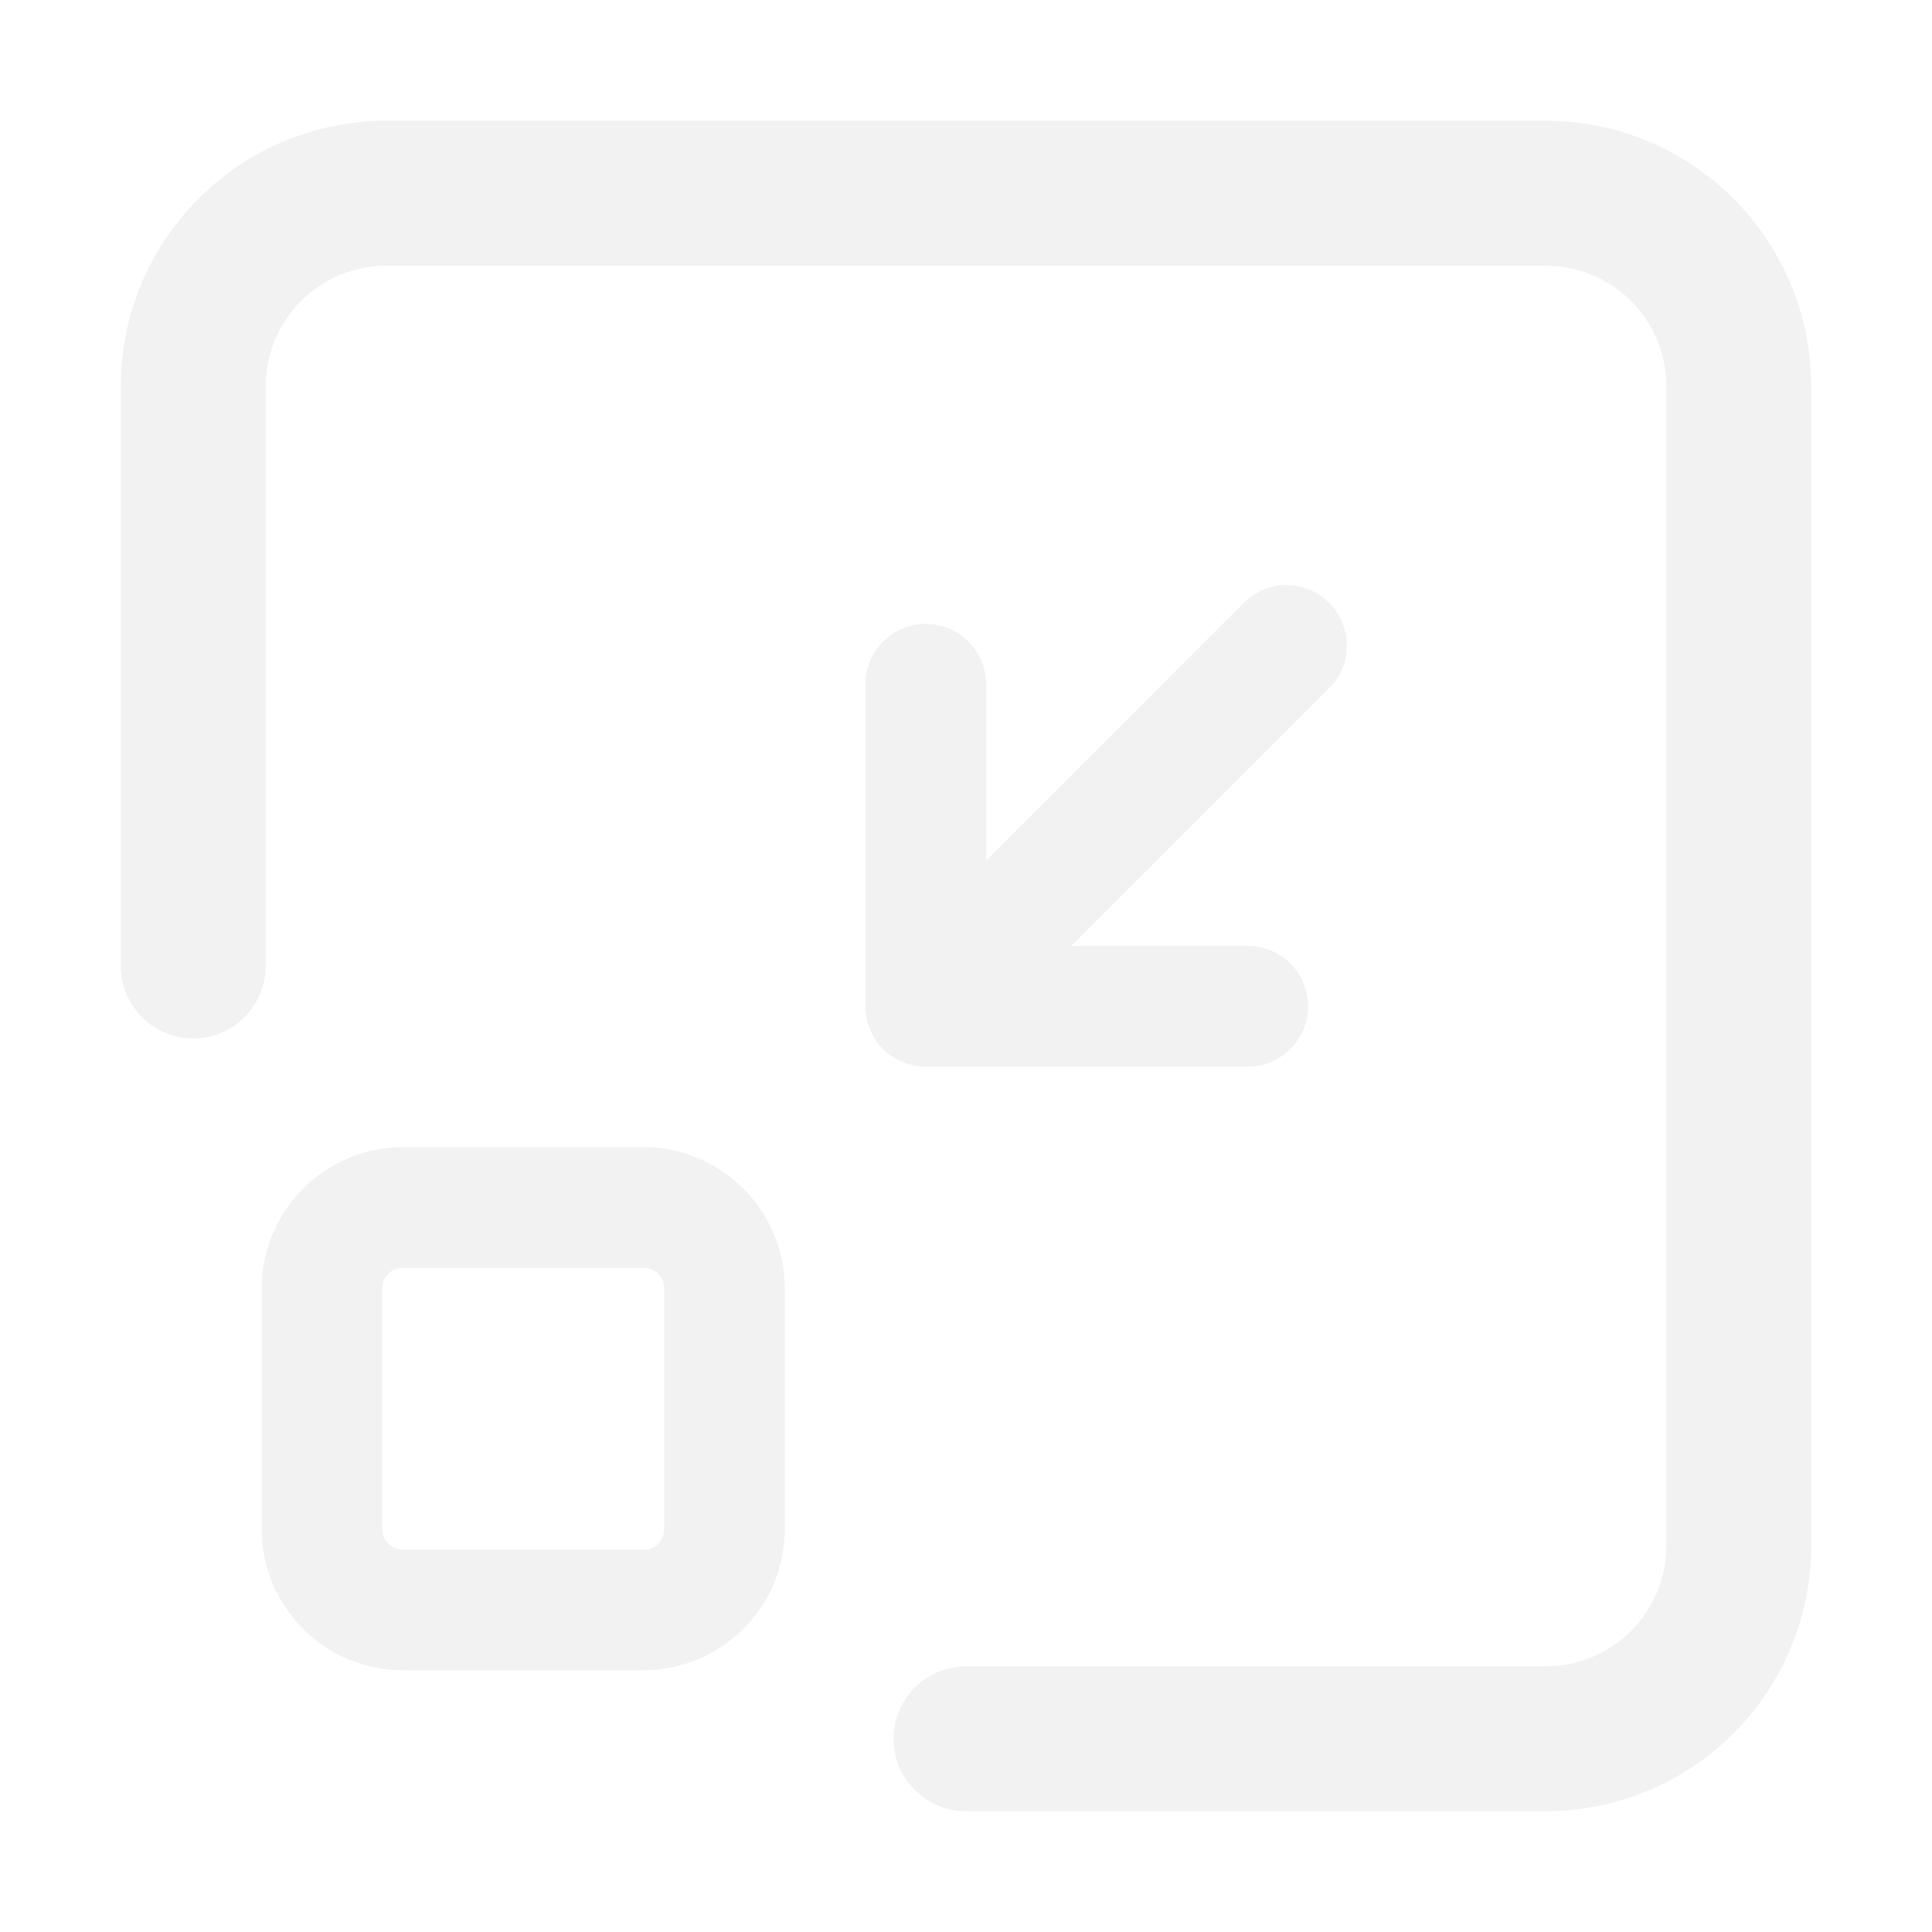
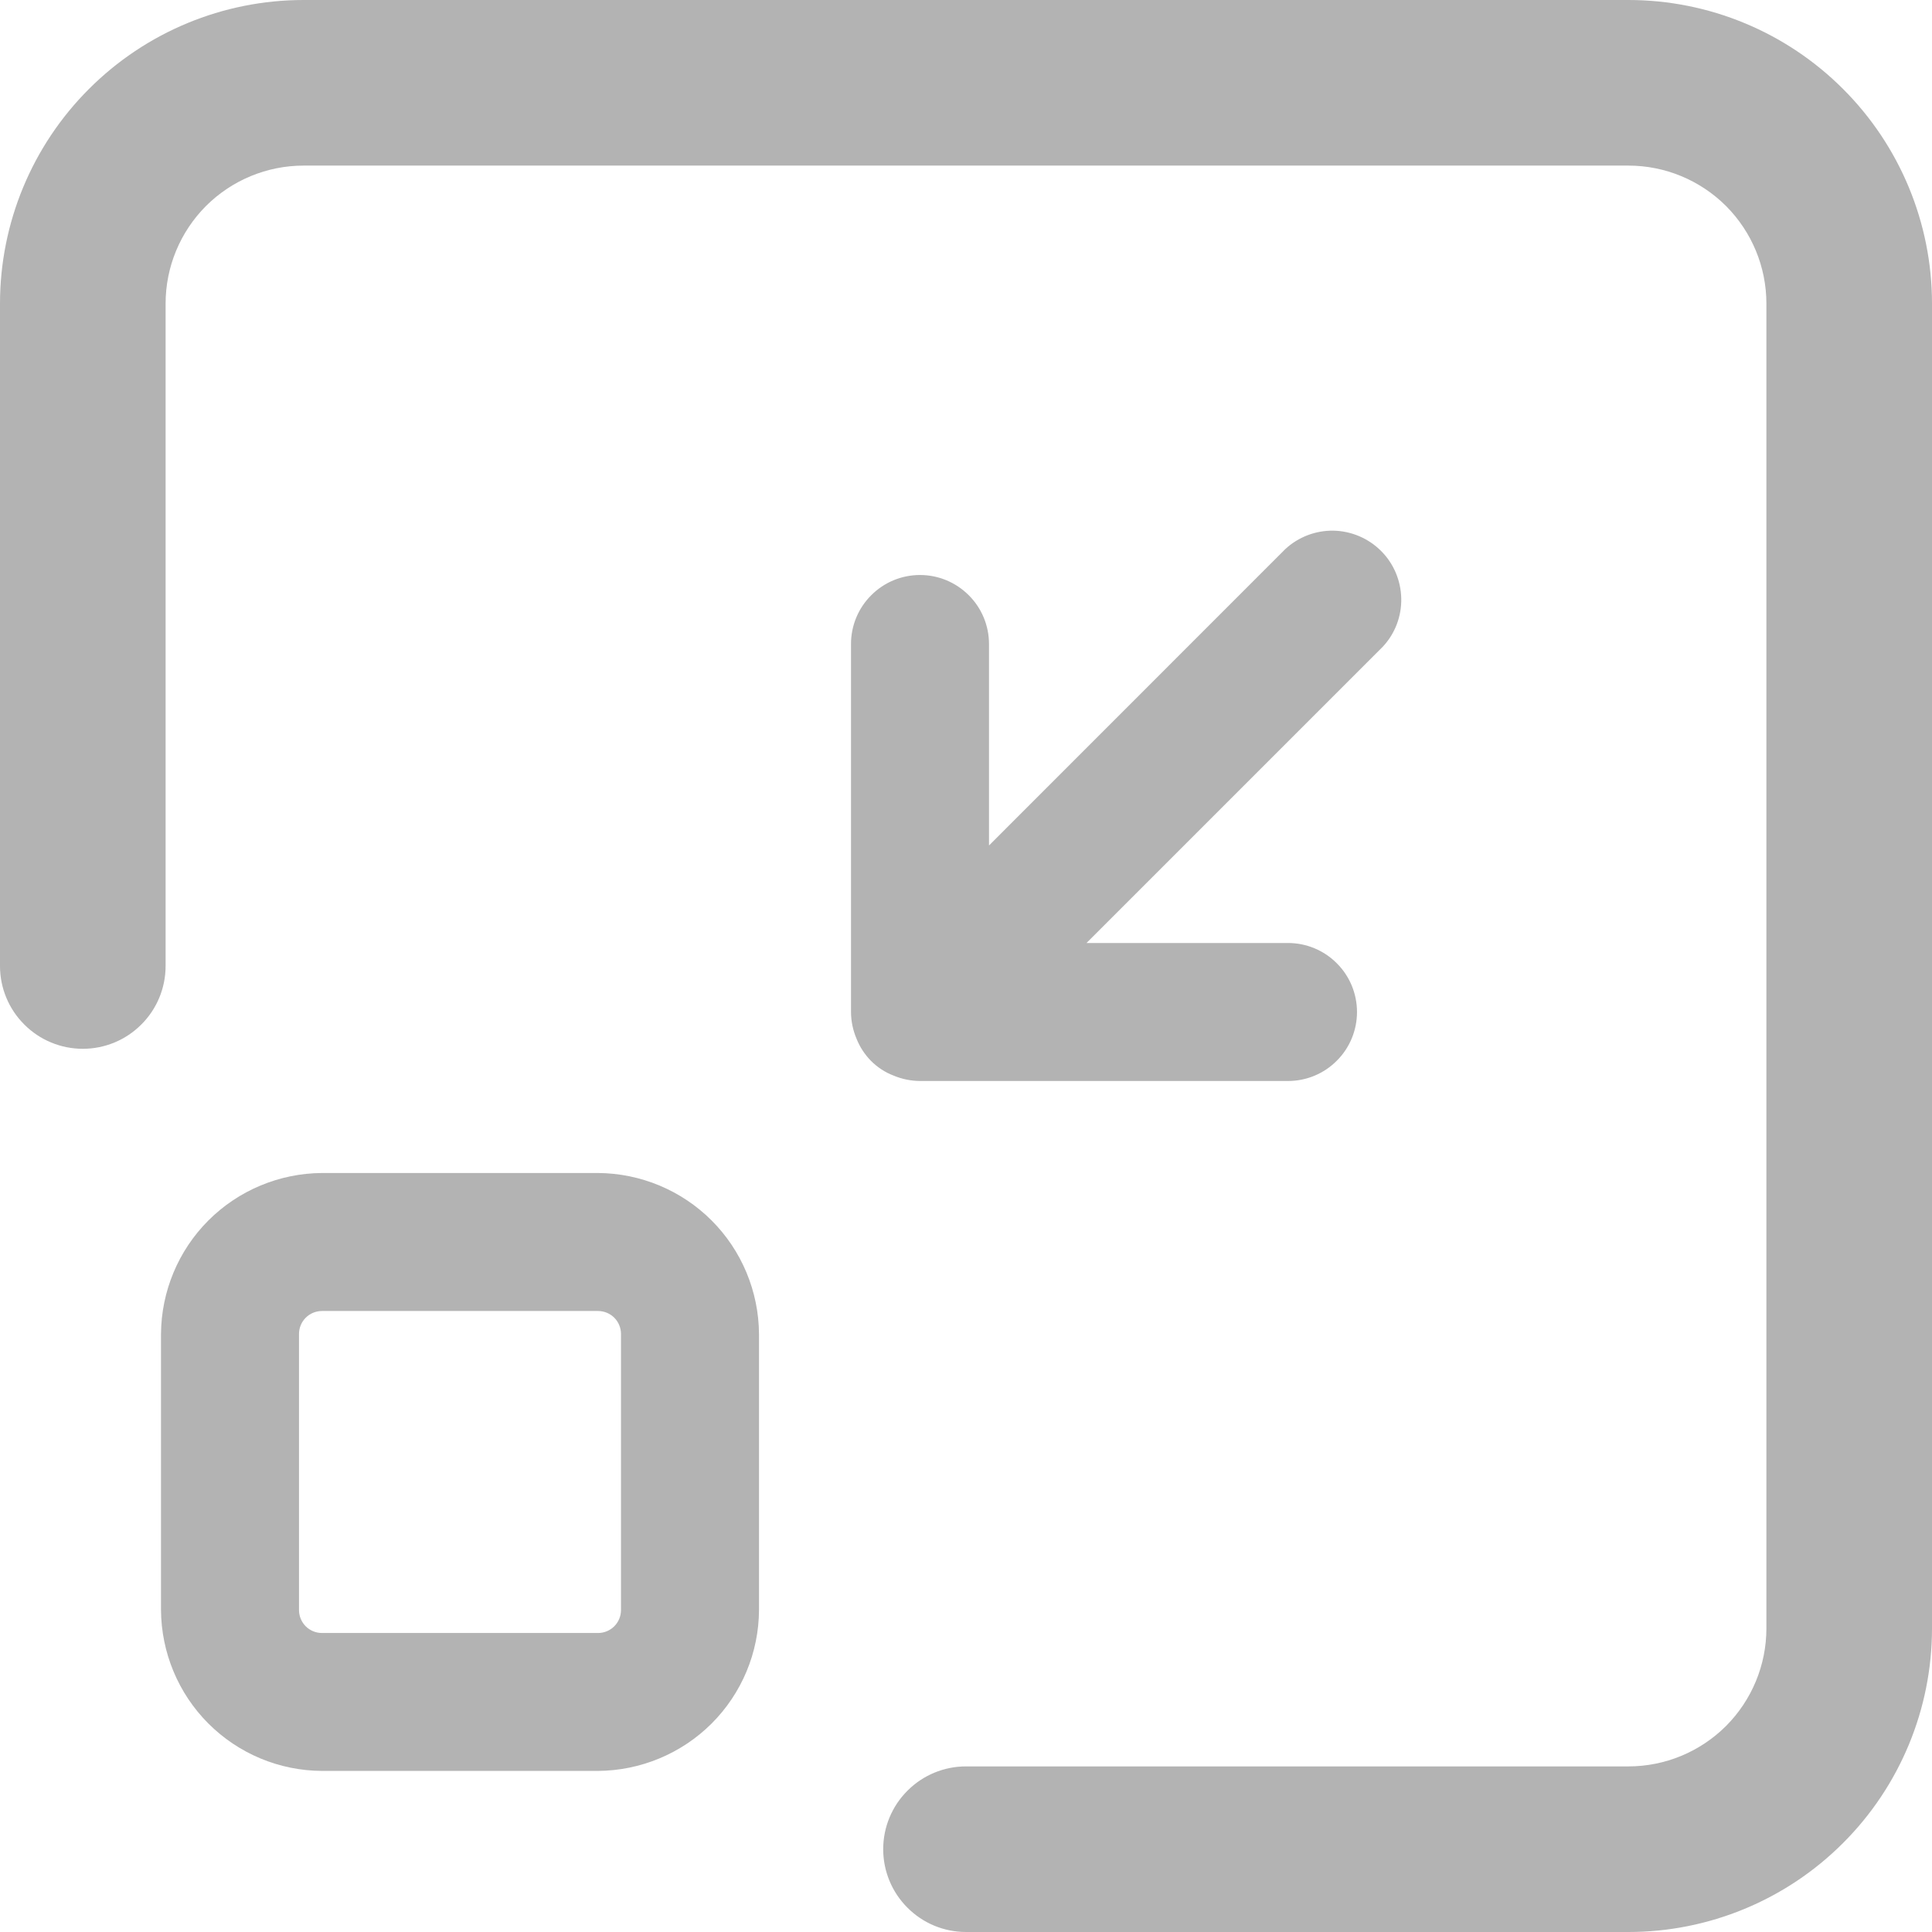
<svg xmlns="http://www.w3.org/2000/svg" width="800px" height="800px" viewBox="0 0 24 24" fill="none" version="1.1" id="svg3">
  <defs id="defs3" />
-   <g id="g1" transform="translate(-4.11,-4.53)" style="fill:#f2f2f2">
-     <path d="M 23.31,6.03 H 8.91 C 8.035,6.03 7.195,6.378 6.577,6.997 5.958,7.615 5.61,8.455 5.61,9.33 v 7.2 c 0,0.239 0.095,0.468 0.264,0.636 C 6.042,17.335 6.271,17.43 6.51,17.43 6.749,17.43 6.978,17.335 7.146,17.166 7.315,16.998 7.41,16.769 7.41,16.53 V 9.33 C 7.41,8.932 7.568,8.551 7.849,8.269 8.131,7.988 8.512,7.83 8.91,7.83 h 14.4 c 0.398,0 0.779,0.158 1.061,0.439 C 24.652,8.551 24.81,8.932 24.81,9.33 v 14.4 c 0,0.398 -0.158,0.779 -0.439,1.061 C 24.089,25.072 23.708,25.23 23.31,25.23 h -7.2 c -0.239,0 -0.468,0.095 -0.636,0.264 C 15.305,25.662 15.21,25.891 15.21,26.13 c 0,0.239 0.095,0.468 0.264,0.636 C 15.642,26.935 15.871,27.03 16.11,27.03 h 7.2 c 0.875,0 1.715,-0.348 2.333,-0.967 C 26.262,25.445 26.61,24.605 26.61,23.73 V 9.33 C 26.61,8.455 26.262,7.615 25.643,6.997 25.025,6.378 24.185,6.03 23.31,6.03 Z" fill="#000000" id="path1" style="stroke-width:1.2;fill:#f2f2f2" />
-     <path d="m 15.32,17.72 c 0.092,0.039 0.19,0.059 0.29,0.06 h 4 c 0.199,0 0.39,-0.079 0.53,-0.22 C 20.281,17.42 20.36,17.229 20.36,17.03 20.36,16.831 20.281,16.64 20.14,16.5 20,16.359 19.809,16.28 19.61,16.28 h -2.19 l 3.22,-3.22 c 0.133,-0.142 0.205,-0.33 0.201,-0.525 -0.004,-0.194 -0.082,-0.38 -0.22,-0.517 -0.137,-0.137 -0.323,-0.216 -0.517,-0.22 -0.194,-0.003 -0.382,0.069 -0.524,0.201 L 16.36,15.22 v -2.19 c 0,-0.199 -0.079,-0.39 -0.22,-0.53 -0.141,-0.141 -0.331,-0.22 -0.53,-0.22 -0.199,0 -0.39,0.079 -0.53,0.22 C 14.939,12.64 14.86,12.831 14.86,13.03 V 17.03 c 5e-4,0.1 0.021,0.198 0.06,0.29 0.036,0.091 0.09,0.173 0.158,0.242 0.069,0.069 0.151,0.123 0.242,0.158 z" fill="#000000" id="path2" style="fill:#f2f2f2" />
-     <path d="m 12.11,18.78 h -3 C 8.647,18.783 8.203,18.968 7.875,19.296 7.548,19.623 7.363,20.067 7.36,20.53 v 3 c 0.003,0.463 0.188,0.907 0.515,1.234 0.328,0.328 0.771,0.513 1.235,0.515 h 3 c 0.463,-0.003 0.907,-0.188 1.235,-0.515 0.328,-0.328 0.513,-0.771 0.515,-1.234 v -3 C 13.857,20.067 13.672,19.623 13.345,19.296 13.017,18.968 12.573,18.783 12.11,18.78 Z m 0.25,4.75 c 0,0.066 -0.026,0.13 -0.073,0.177 C 12.24,23.754 12.176,23.78 12.11,23.78 h -3 C 9.044,23.78 8.98,23.754 8.933,23.707 8.886,23.66 8.86,23.596 8.86,23.53 v -3 c 0,-0.066 0.026,-0.13 0.073,-0.177 C 8.98,20.306 9.044,20.28 9.11,20.28 h 3 c 0.066,0 0.13,0.026 0.177,0.073 0.047,0.047 0.073,0.111 0.073,0.177 z" fill="#000000" id="path3" style="fill:#f2f2f2" />
+   <g id="g1" transform="matrix(1.142857,0,0,1.142857,-6.411428,-6.891428)" style="fill:#b3b3b3">
+     <path d="M 23.31,6.03 H 8.91 C 8.035,6.03 7.195,6.378 6.577,6.997 5.958,7.615 5.61,8.455 5.61,9.33 v 7.2 c 0,0.239 0.095,0.468 0.264,0.636 C 6.042,17.335 6.271,17.43 6.51,17.43 6.749,17.43 6.978,17.335 7.146,17.166 7.315,16.998 7.41,16.769 7.41,16.53 V 9.33 C 7.41,8.932 7.568,8.551 7.849,8.269 8.131,7.988 8.512,7.83 8.91,7.83 h 14.4 c 0.398,0 0.779,0.158 1.061,0.439 C 24.652,8.551 24.81,8.932 24.81,9.33 v 14.4 c 0,0.398 -0.158,0.779 -0.439,1.061 C 24.089,25.072 23.708,25.23 23.31,25.23 h -7.2 c -0.239,0 -0.468,0.095 -0.636,0.264 C 15.305,25.662 15.21,25.891 15.21,26.13 c 0,0.239 0.095,0.468 0.264,0.636 C 15.642,26.935 15.871,27.03 16.11,27.03 h 7.2 c 0.875,0 1.715,-0.348 2.333,-0.967 C 26.262,25.445 26.61,24.605 26.61,23.73 V 9.33 C 26.61,8.455 26.262,7.615 25.643,6.997 25.025,6.378 24.185,6.03 23.31,6.03 Z" fill="#000000" id="path1" style="fill:#b3b3b3;stroke-width:1.2" />
+     <path d="m 15.32,17.72 c 0.092,0.039 0.19,0.059 0.29,0.06 h 4 c 0.199,0 0.39,-0.079 0.53,-0.22 C 20.281,17.42 20.36,17.229 20.36,17.03 20.36,16.831 20.281,16.64 20.14,16.5 20,16.359 19.809,16.28 19.61,16.28 h -2.19 l 3.22,-3.22 c 0.133,-0.142 0.205,-0.33 0.201,-0.525 -0.004,-0.194 -0.082,-0.38 -0.22,-0.517 -0.137,-0.137 -0.323,-0.216 -0.517,-0.22 -0.194,-0.003 -0.382,0.069 -0.524,0.201 L 16.36,15.22 v -2.19 c 0,-0.199 -0.079,-0.39 -0.22,-0.53 -0.141,-0.141 -0.331,-0.22 -0.53,-0.22 -0.199,0 -0.39,0.079 -0.53,0.22 C 14.939,12.64 14.86,12.831 14.86,13.03 V 17.03 c 5e-4,0.1 0.021,0.198 0.06,0.29 0.036,0.091 0.09,0.173 0.158,0.242 0.069,0.069 0.151,0.123 0.242,0.158 z" fill="#000000" id="path2" style="fill:#b3b3b3" />
+     <path d="m 12.11,18.78 h -3 C 8.647,18.783 8.203,18.968 7.875,19.296 7.548,19.623 7.363,20.067 7.36,20.53 v 3 c 0.003,0.463 0.188,0.907 0.515,1.234 0.328,0.328 0.771,0.513 1.235,0.515 h 3 c 0.463,-0.003 0.907,-0.188 1.235,-0.515 0.328,-0.328 0.513,-0.771 0.515,-1.234 v -3 C 13.857,20.067 13.672,19.623 13.345,19.296 13.017,18.968 12.573,18.783 12.11,18.78 Z m 0.25,4.75 c 0,0.066 -0.026,0.13 -0.073,0.177 C 12.24,23.754 12.176,23.78 12.11,23.78 h -3 C 9.044,23.78 8.98,23.754 8.933,23.707 8.886,23.66 8.86,23.596 8.86,23.53 v -3 c 0,-0.066 0.026,-0.13 0.073,-0.177 C 8.98,20.306 9.044,20.28 9.11,20.28 h 3 c 0.066,0 0.13,0.026 0.177,0.073 0.047,0.047 0.073,0.111 0.073,0.177 z" fill="#000000" id="path3" style="fill:#b3b3b3" />
  </g>
</svg>
